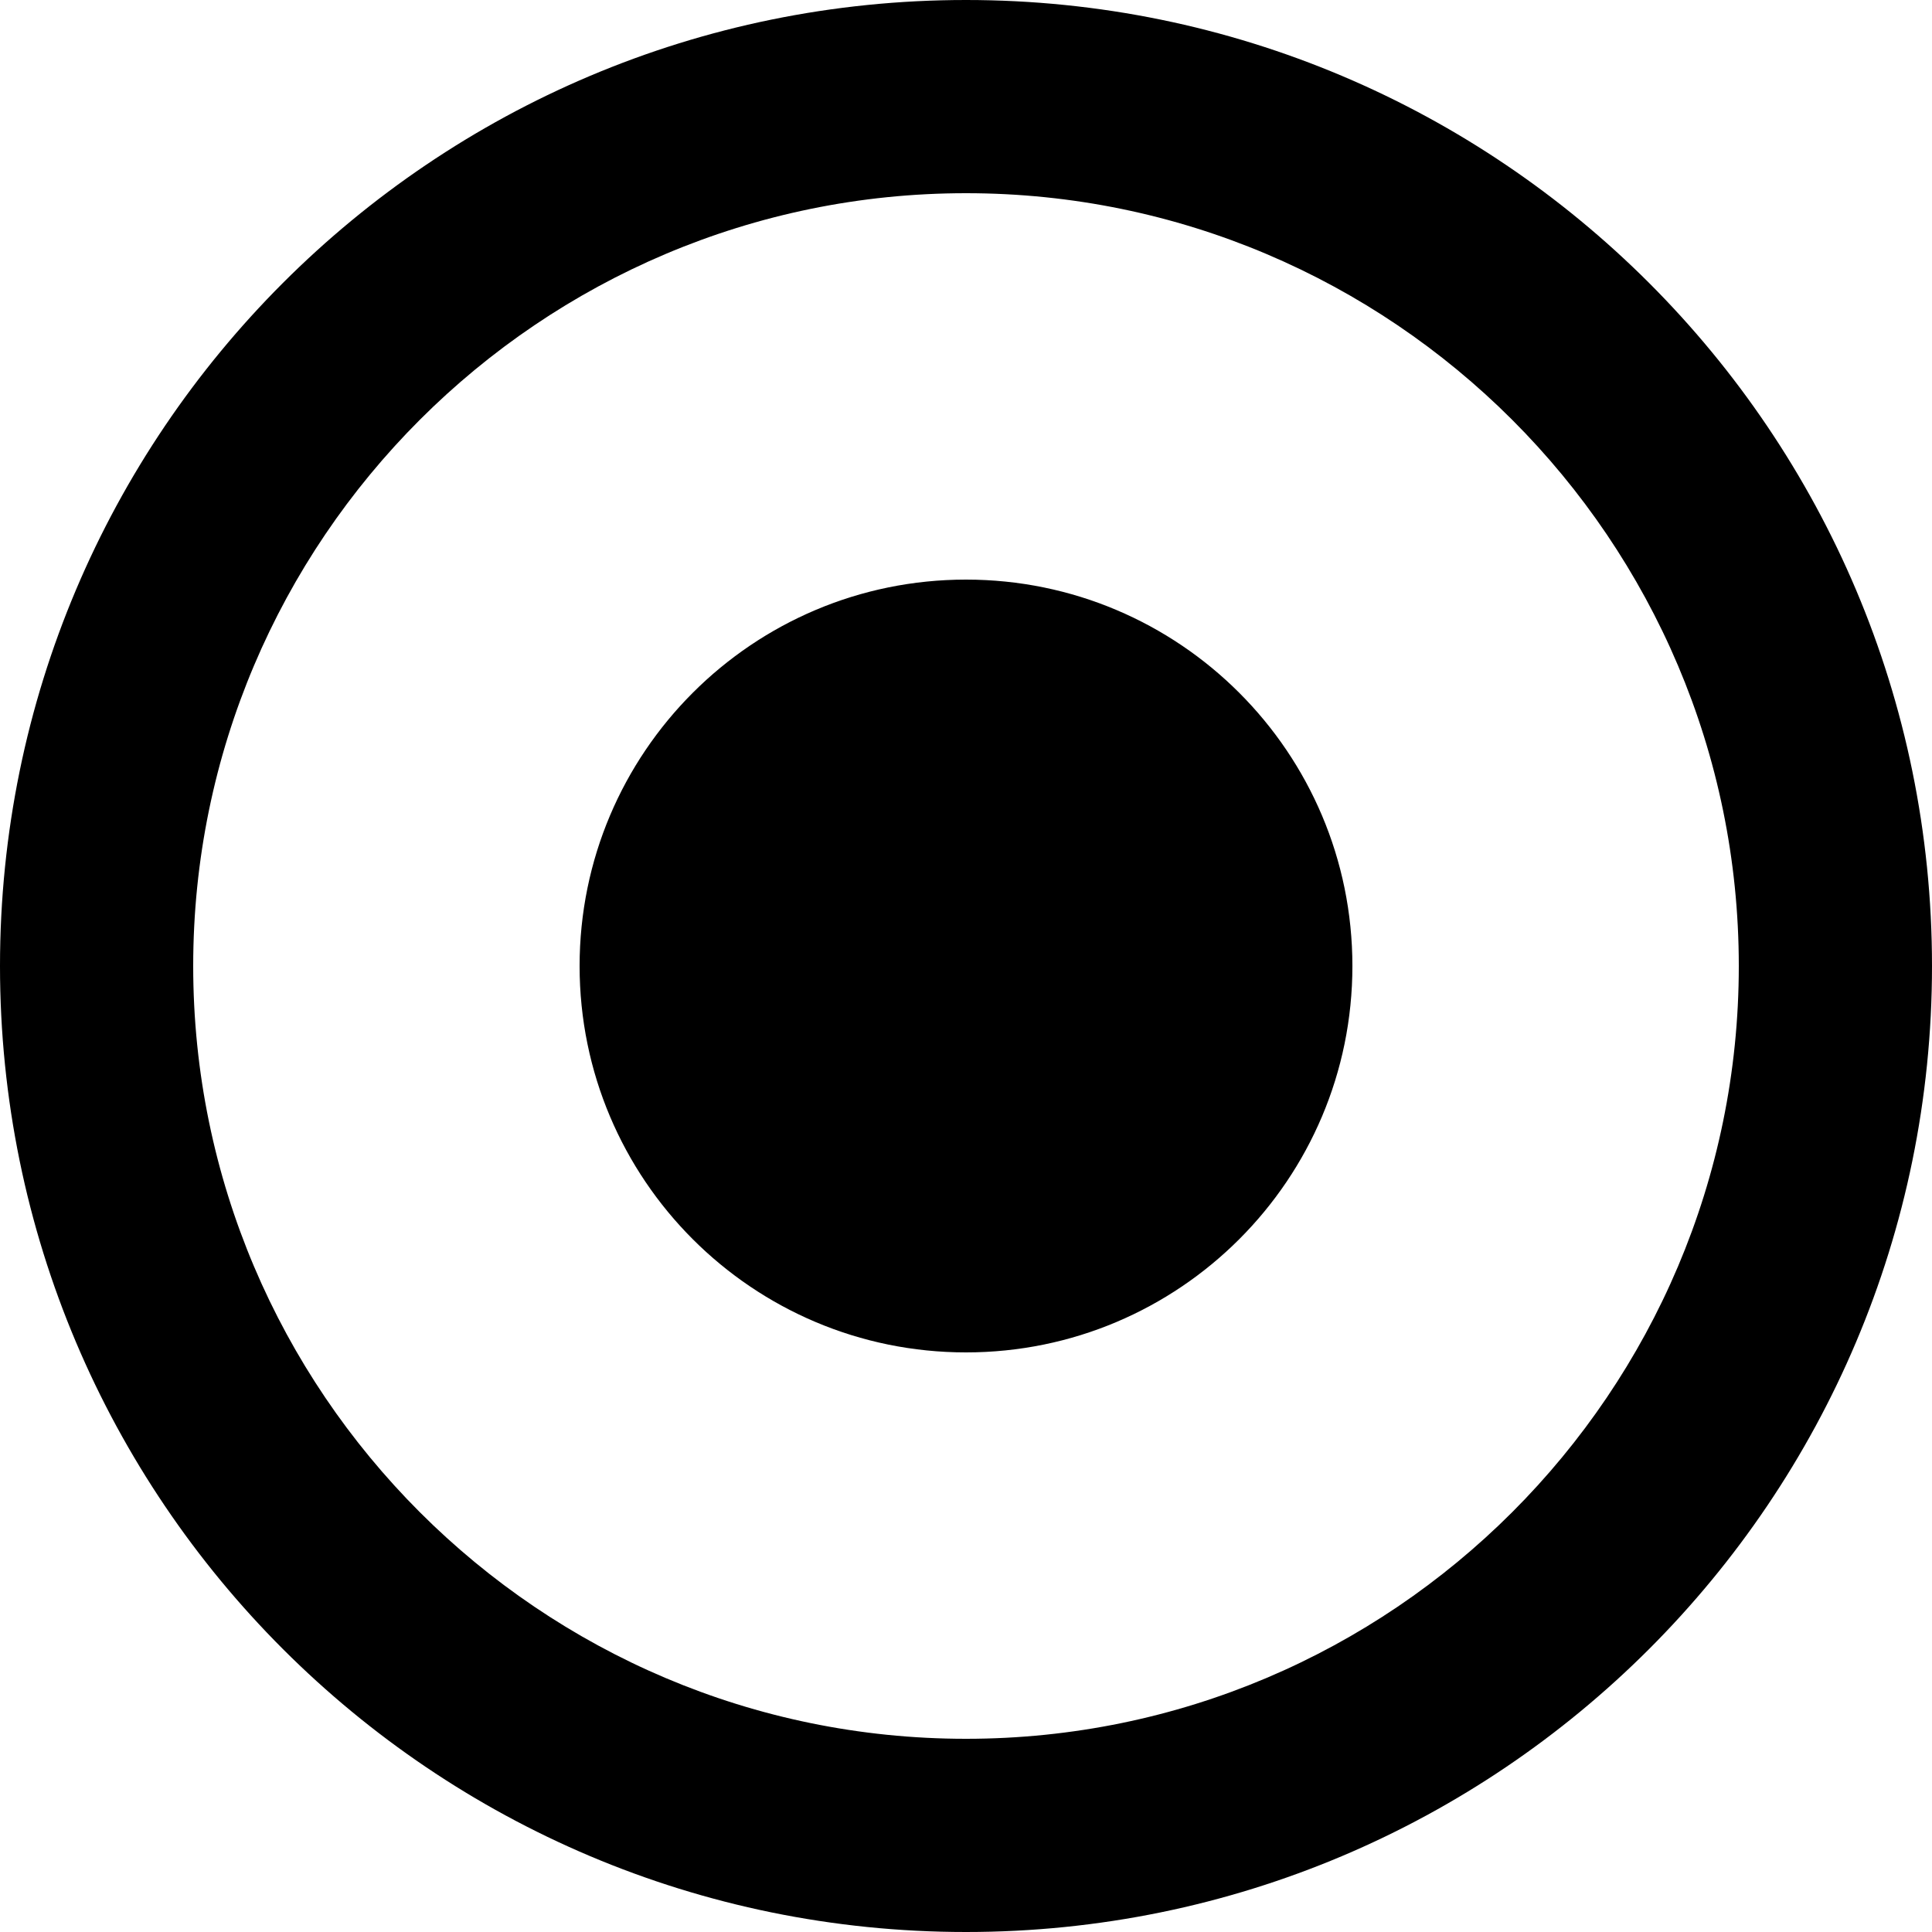
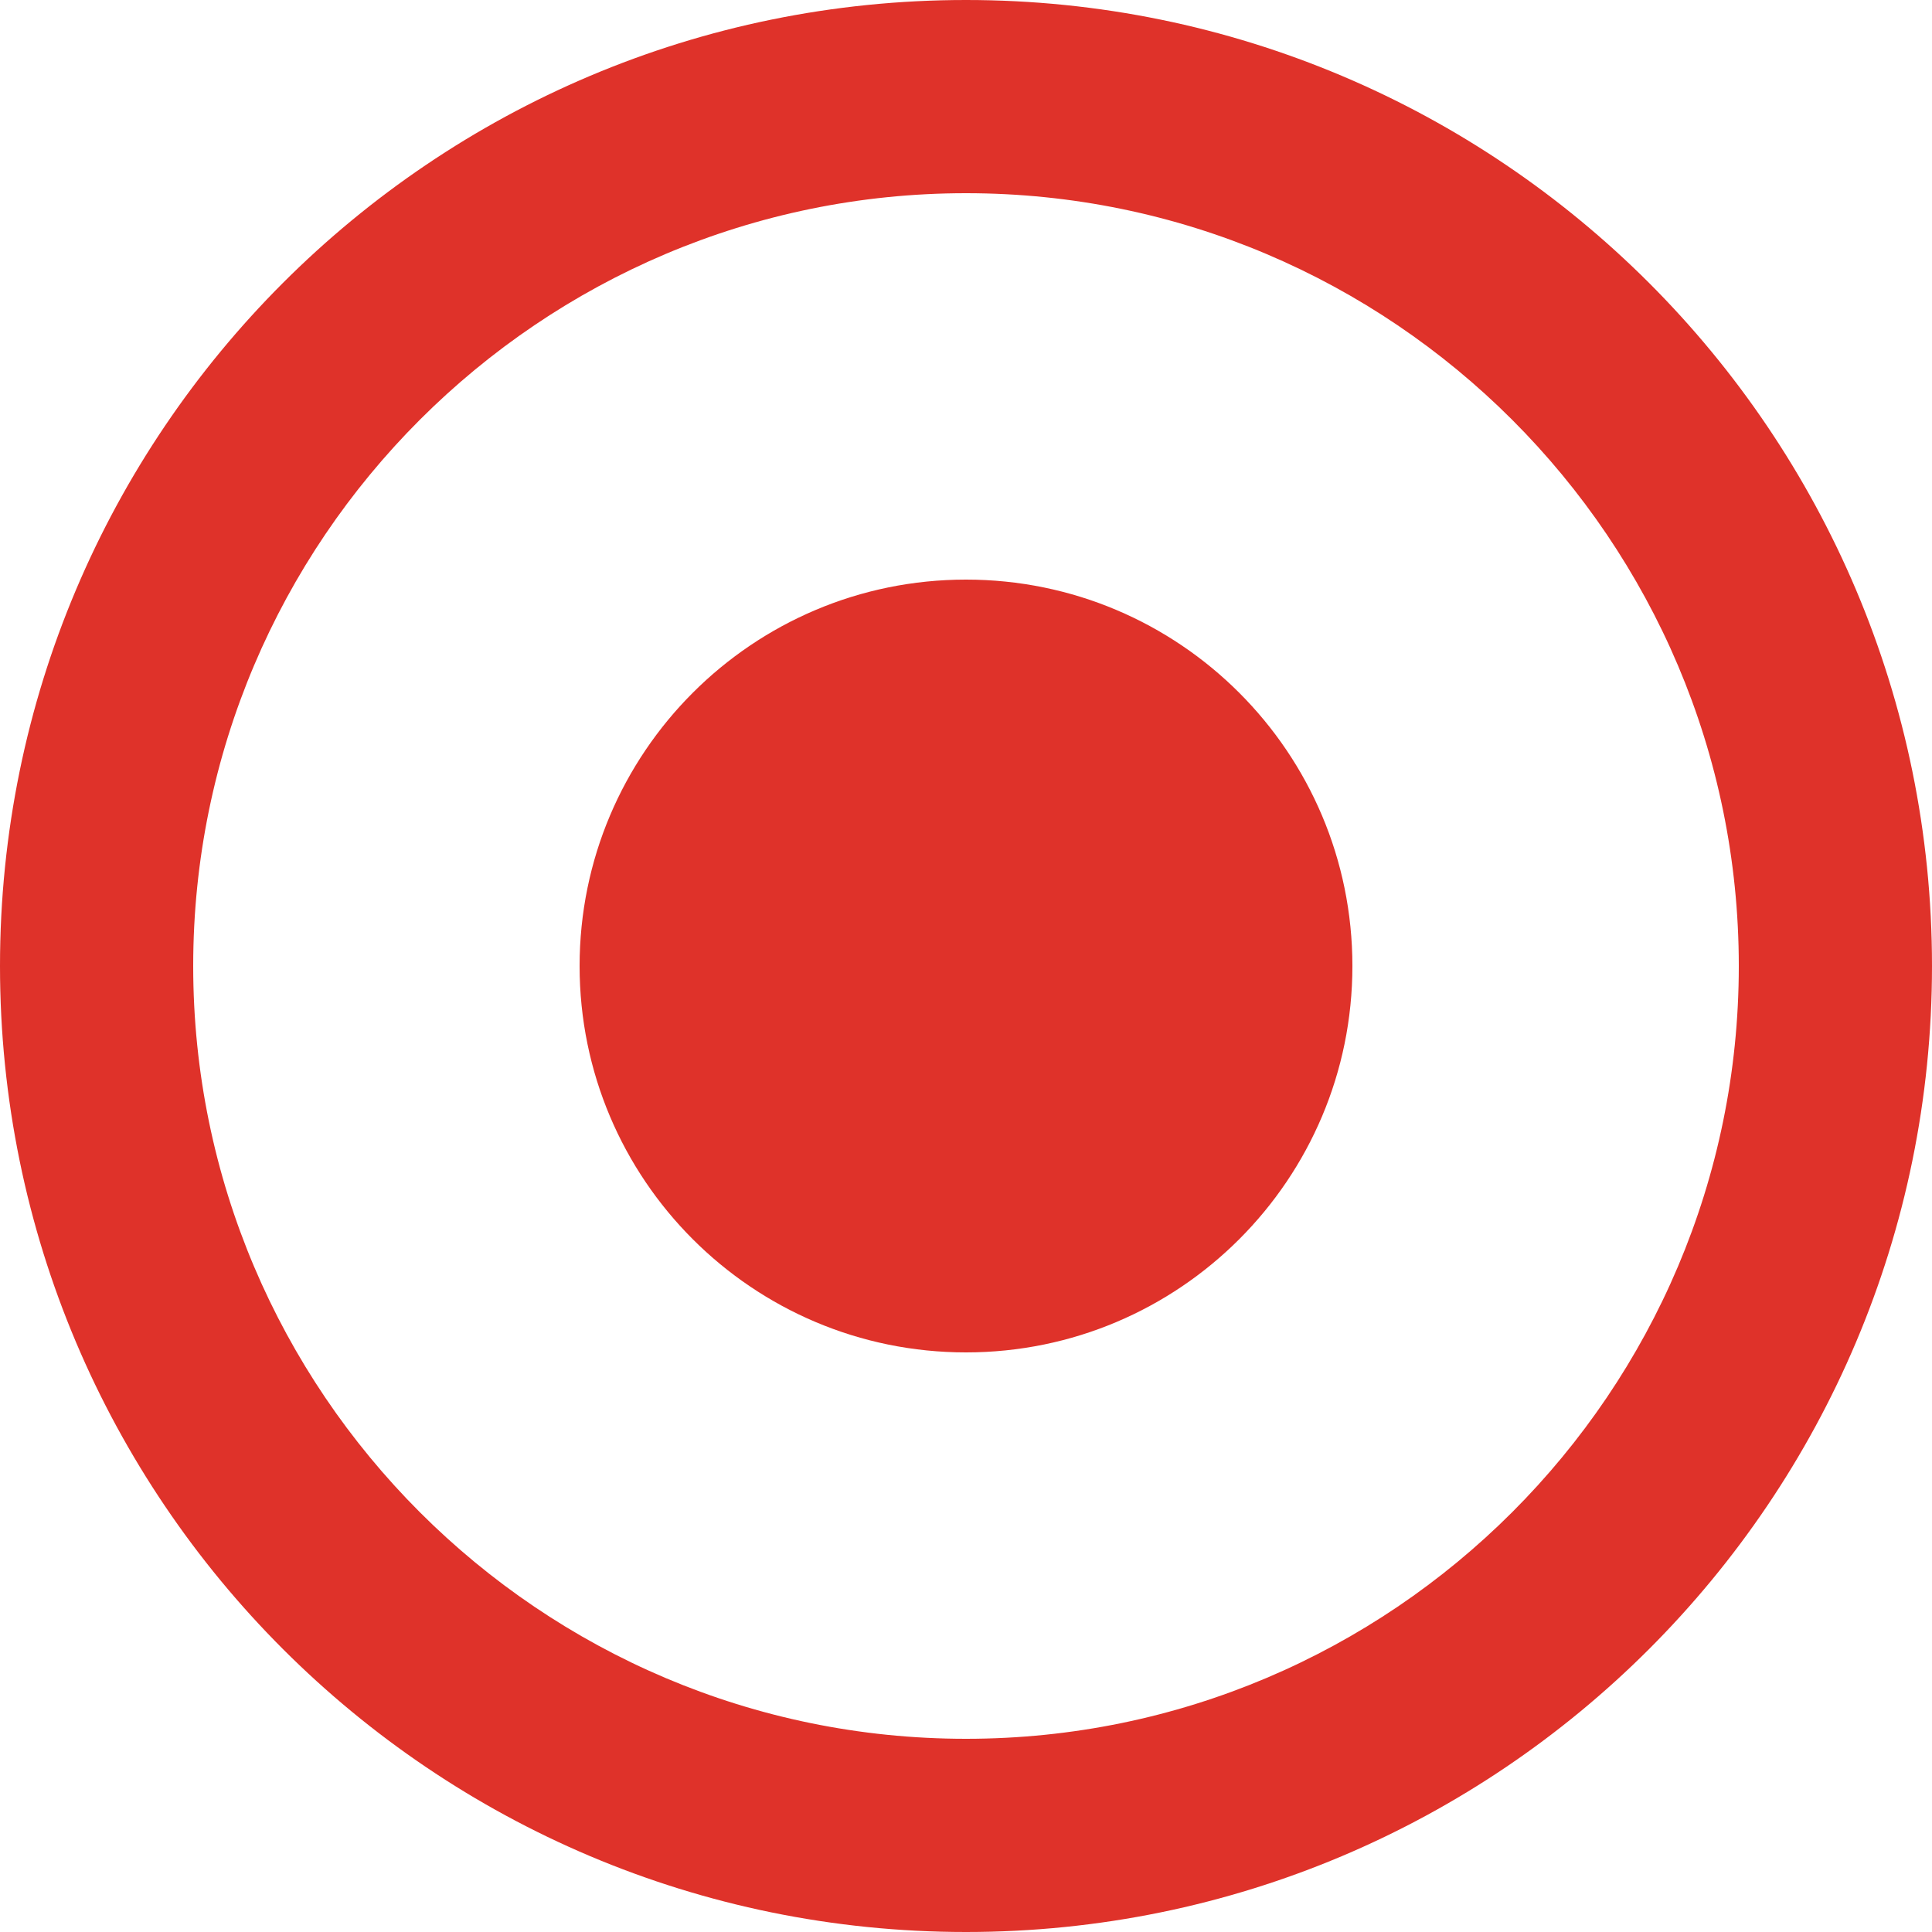
<svg xmlns="http://www.w3.org/2000/svg" width="800px" height="800px" viewBox="0 0 20 20" version="1.1">
  <defs>
- 
- </defs>
+     </defs>
  <g id="Page-1" stroke="none" stroke-width="1" fill="none" fill-rule="evenodd">
-     <g id="Dribbble-Light-Preview" transform="translate(-380, -3839)" fill="#000000">
+     <g id="Dribbble-Light-Preview" transform="translate(-380, -3839)" fill="#DF322A">
      <g id="icons" transform="translate(56, 160)">
-         <path d="M338,3689 C338,3691.209 336.209,3693 334,3693 C331.791,3693 330,3691.209 330,3689 C330,3686.791 331.791,3685 334,3685 C336.209,3685 338,3686.791 338,3689 M334,3697 C329.589,3697 326,3693.411 326,3689 C326,3684.589 329.589,3681 334,3681 C338.411,3681 342,3684.589 342,3689 C342,3693.411 338.411,3697 334,3697 M334,3679 C328.477,3679 324,3683.477 324,3689 C324,3694.523 328.477,3699 334,3699 C339.523,3699 344,3694.523 344,3689 C344,3683.477 339.523,3679 334,3679" id="record-[#982]">
- 
- </path>
+         <path d="M338,3689 C338,3691.209 336.209,3693 334,3693 C331.791,3693 330,3691.209 330,3689 C330,3686.791 331.791,3685 334,3685 C336.209,3685 338,3686.791 338,3689 M334,3697 C329.589,3697 326,3693.411 326,3689 C326,3684.589 329.589,3681 334,3681 C338.411,3681 342,3684.589 342,3689 C342,3693.411 338.411,3697 334,3697 M334,3679 C328.477,3679 324,3683.477 324,3689 C324,3694.523 328.477,3699 334,3699 C339.523,3699 344,3694.523 344,3689 C344,3683.477 339.523,3679 334,3679" id="record-[#982]" />
      </g>
    </g>
  </g>
</svg>
